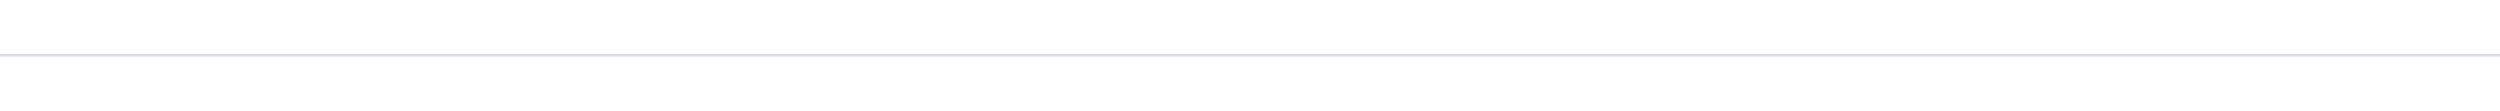
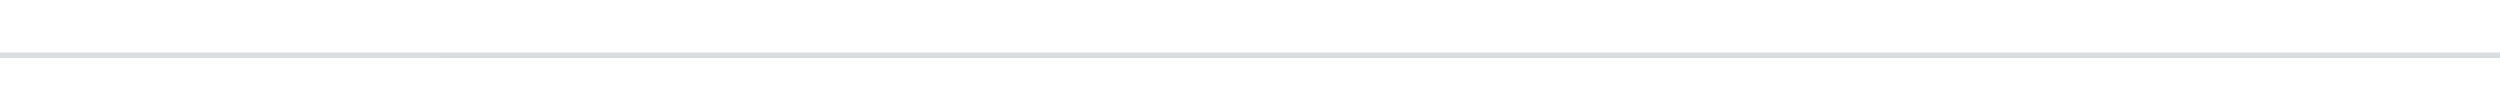
- <svg xmlns="http://www.w3.org/2000/svg" xmlns:xlink="http://www.w3.org/1999/xlink" xml:space="preserve" width="905" height="40" version="1.2" id="svg2923">
-   <defs id="defs2927">
-     <color-profile name="sRGB-IEC61966-2.1" xlink:href="file:///C:/WINDOWS/system32/spool/drivers/color/sRGB%20Color%20Space%20Profile.icm" id="color-profile3661" />
-   </defs>
-   <path fill="#999" d="m0 20.491.002-.99L905 19.5l-.002 1z" style="fill:#d8dee4;fill-opacity:1;fill-rule:nonzero;stroke-width:1.571;stroke-dasharray:none;image-rendering:crisp-edges" id="path2921" />
+ <svg xmlns="http://www.w3.org/2000/svg" xml:space="preserve" width="905" height="40" version="1.2">
+   <path fill="#d8dee4ff" d="m0 20.981.002-1.98L905 19l-.002 2z" style="vector-effect:non-scaling-stroke;fill:#d8dee4;fill-opacity:1;fill-rule:nonzero;stroke-width:1.414;-inkscape-stroke:hairline;image-rendering:crisp-edges" />
</svg>
